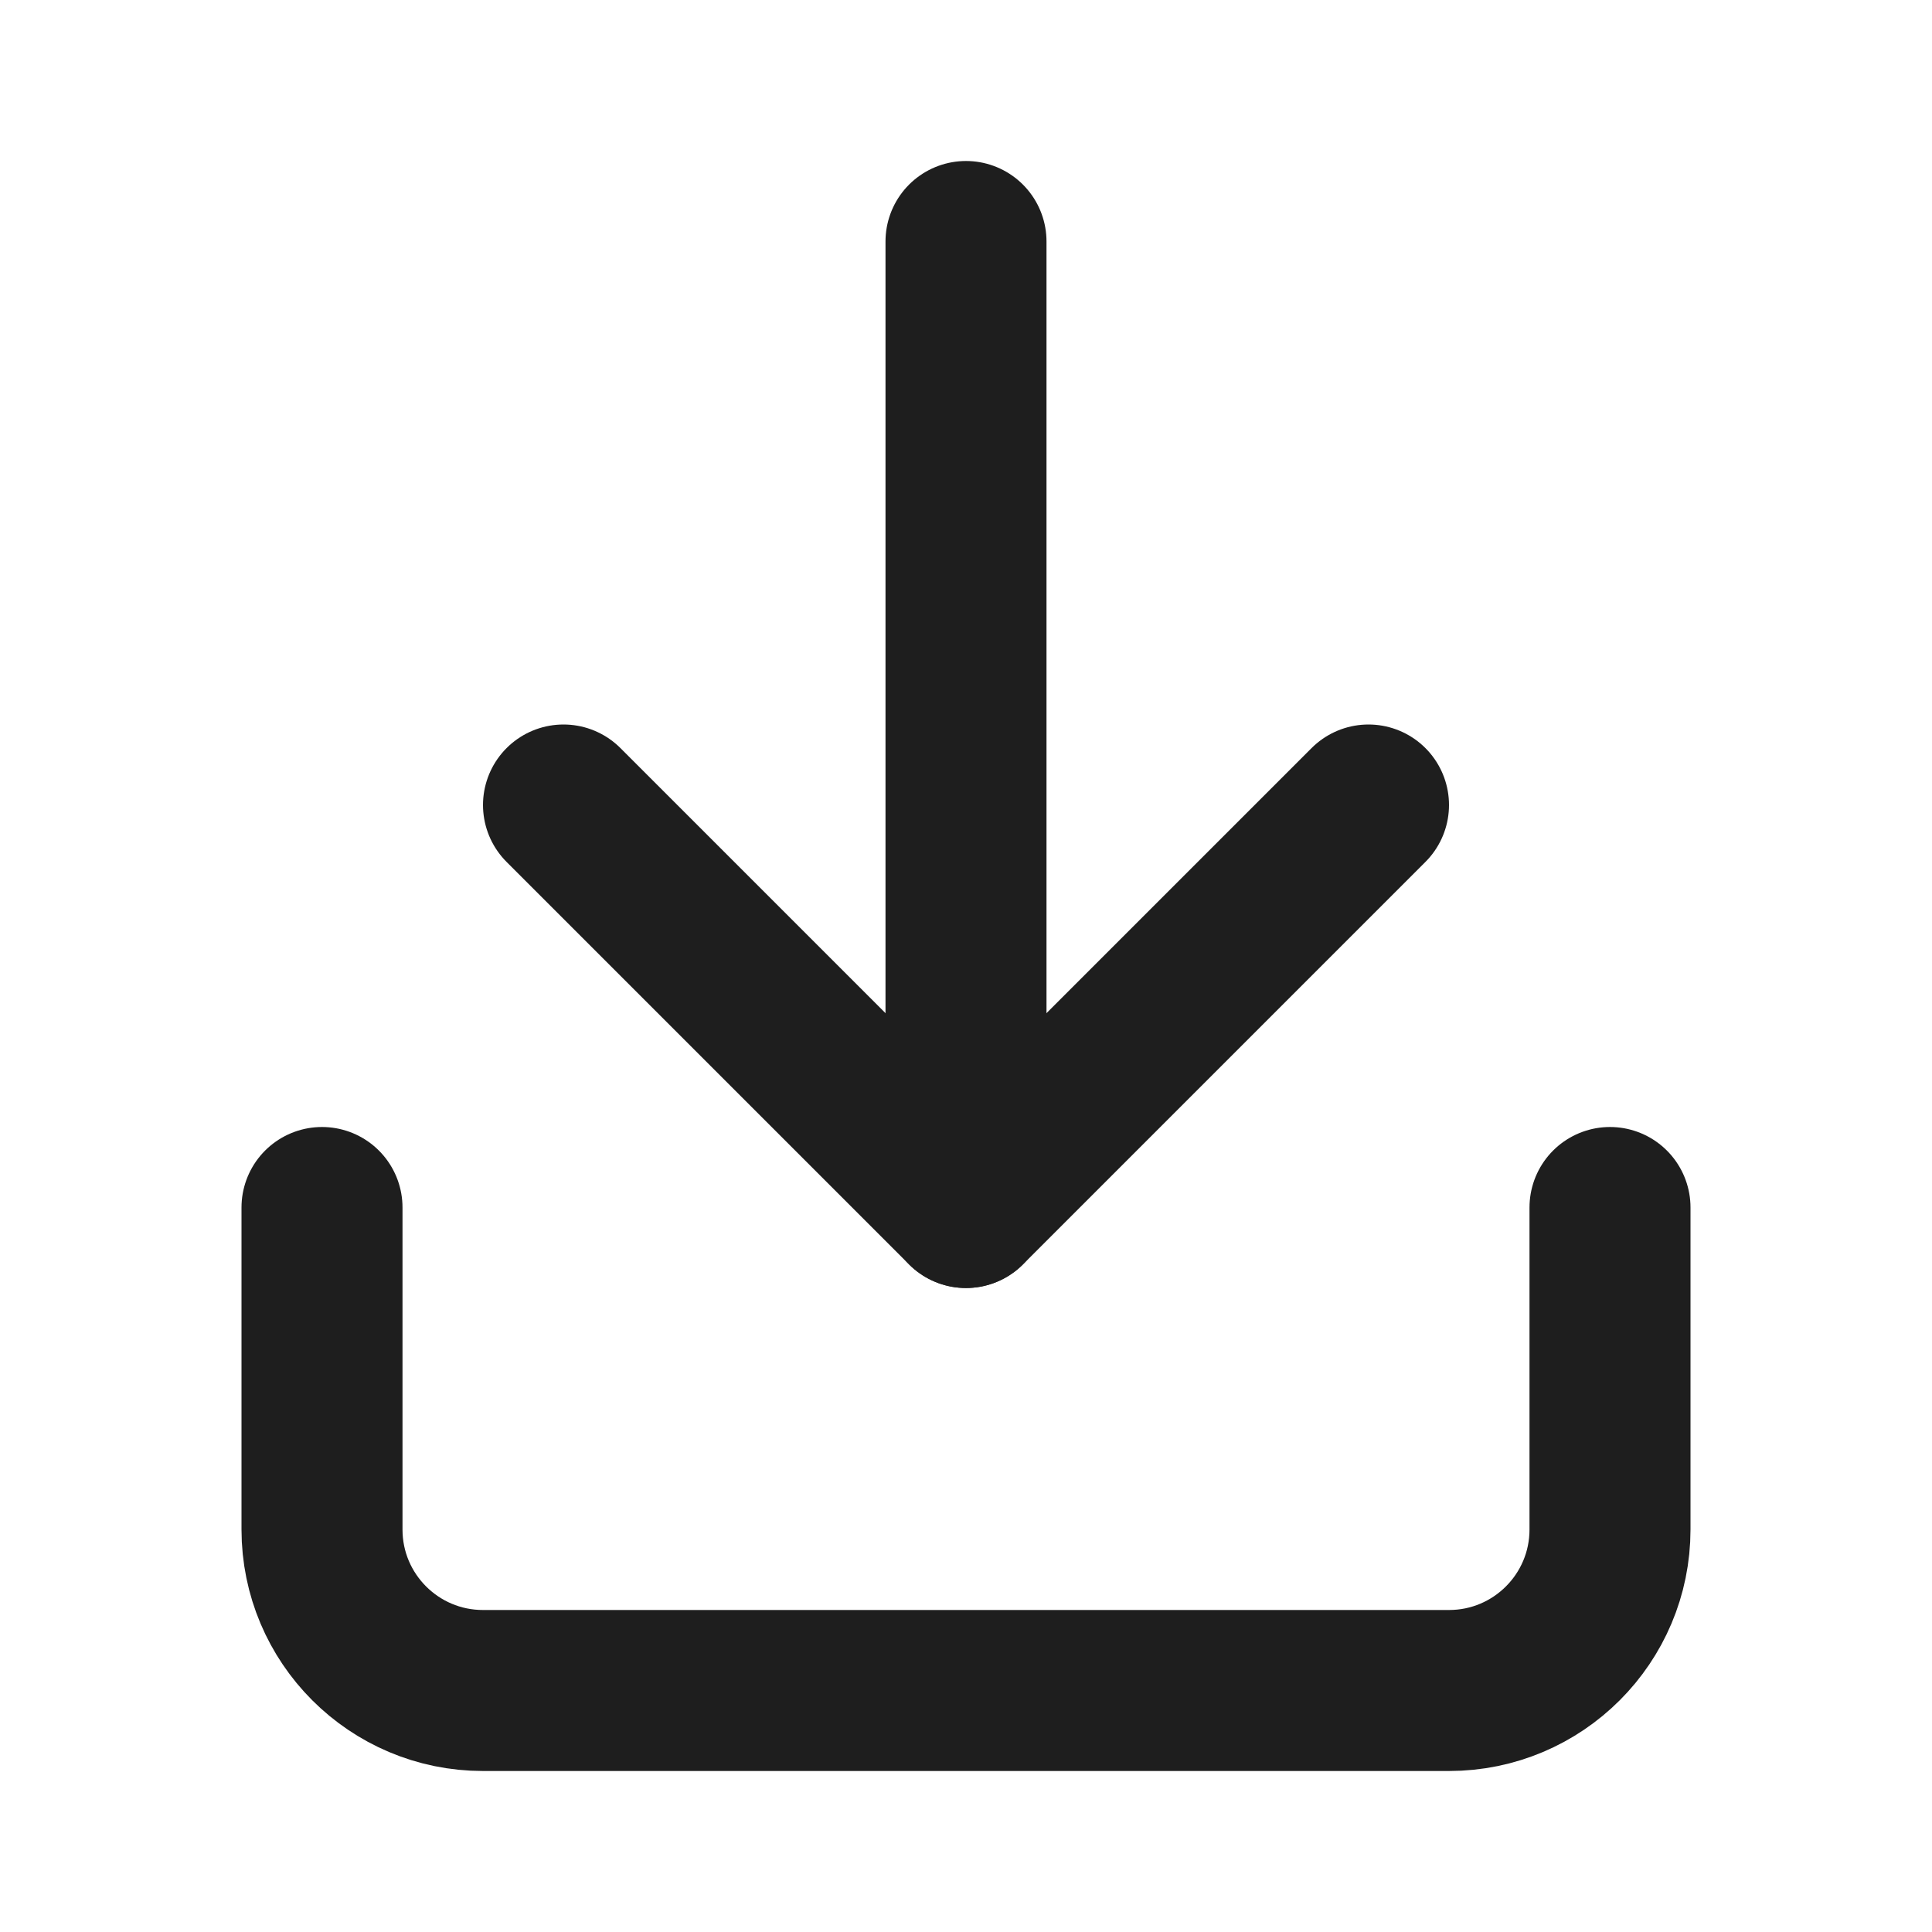
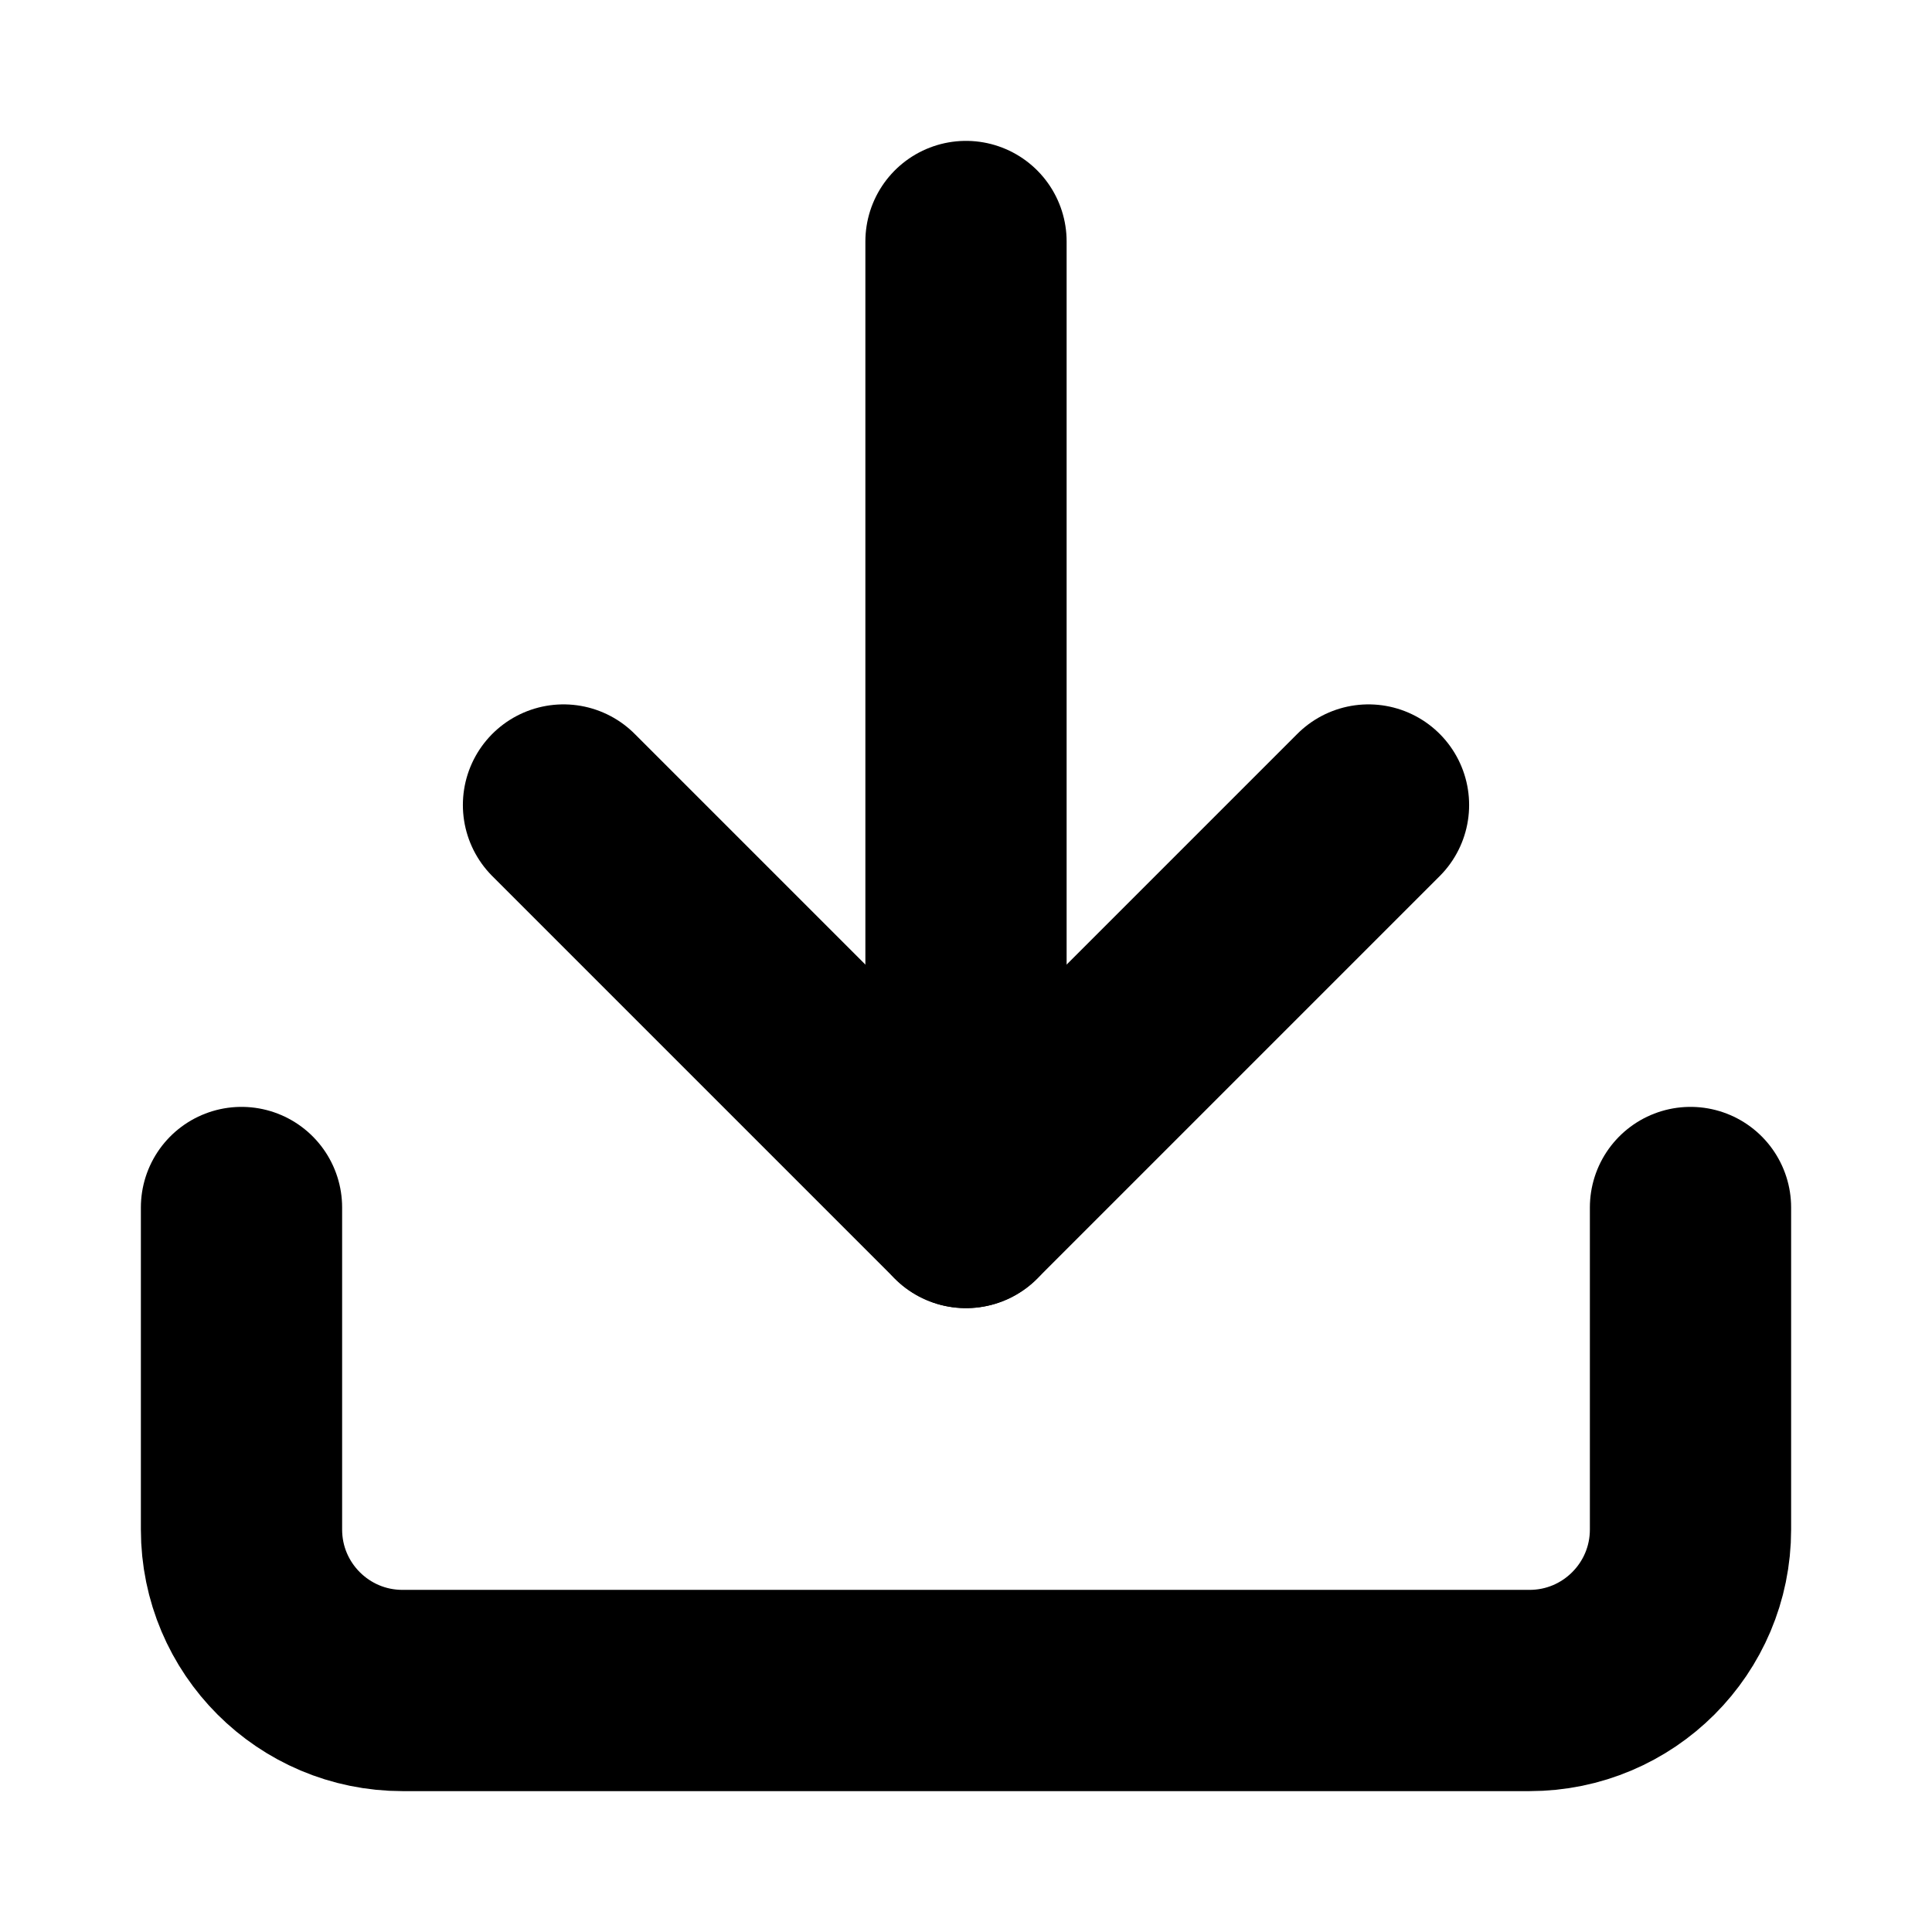
- <svg xmlns="http://www.w3.org/2000/svg" width="24" height="24" viewBox="0 0 24 24" fill="none">
-   <path d="M12 3V15" stroke="#1E1E1E" stroke-width="2" stroke-linecap="round" stroke-linejoin="round" />
-   <path d="M7 10L12 15L17 10" stroke="#1E1E1E" stroke-width="2" stroke-linecap="round" stroke-linejoin="round" />
-   <path d="M4 15V19A2 2 0 0 0 6 21H18A2 2 0 0 0 20 19V15" stroke="#1E1E1E" stroke-width="2" stroke-linecap="round" stroke-linejoin="round" />
+ <svg xmlns="http://www.w3.org/2000/svg" width="24" height="24" viewBox="0 0 24 24" fill="none" stroke="#000000" stroke-width="2.5" stroke-linecap="round" stroke-linejoin="round" class="lucide lucide-download preview-icon">
+   <path d="M12 15V3" />
+   <path d="M21 15v4a2 2 0 0 1-2 2H5a2 2 0 0 1-2-2v-4" />
+   <path d="m7 10 5 5 5-5" />
</svg>
